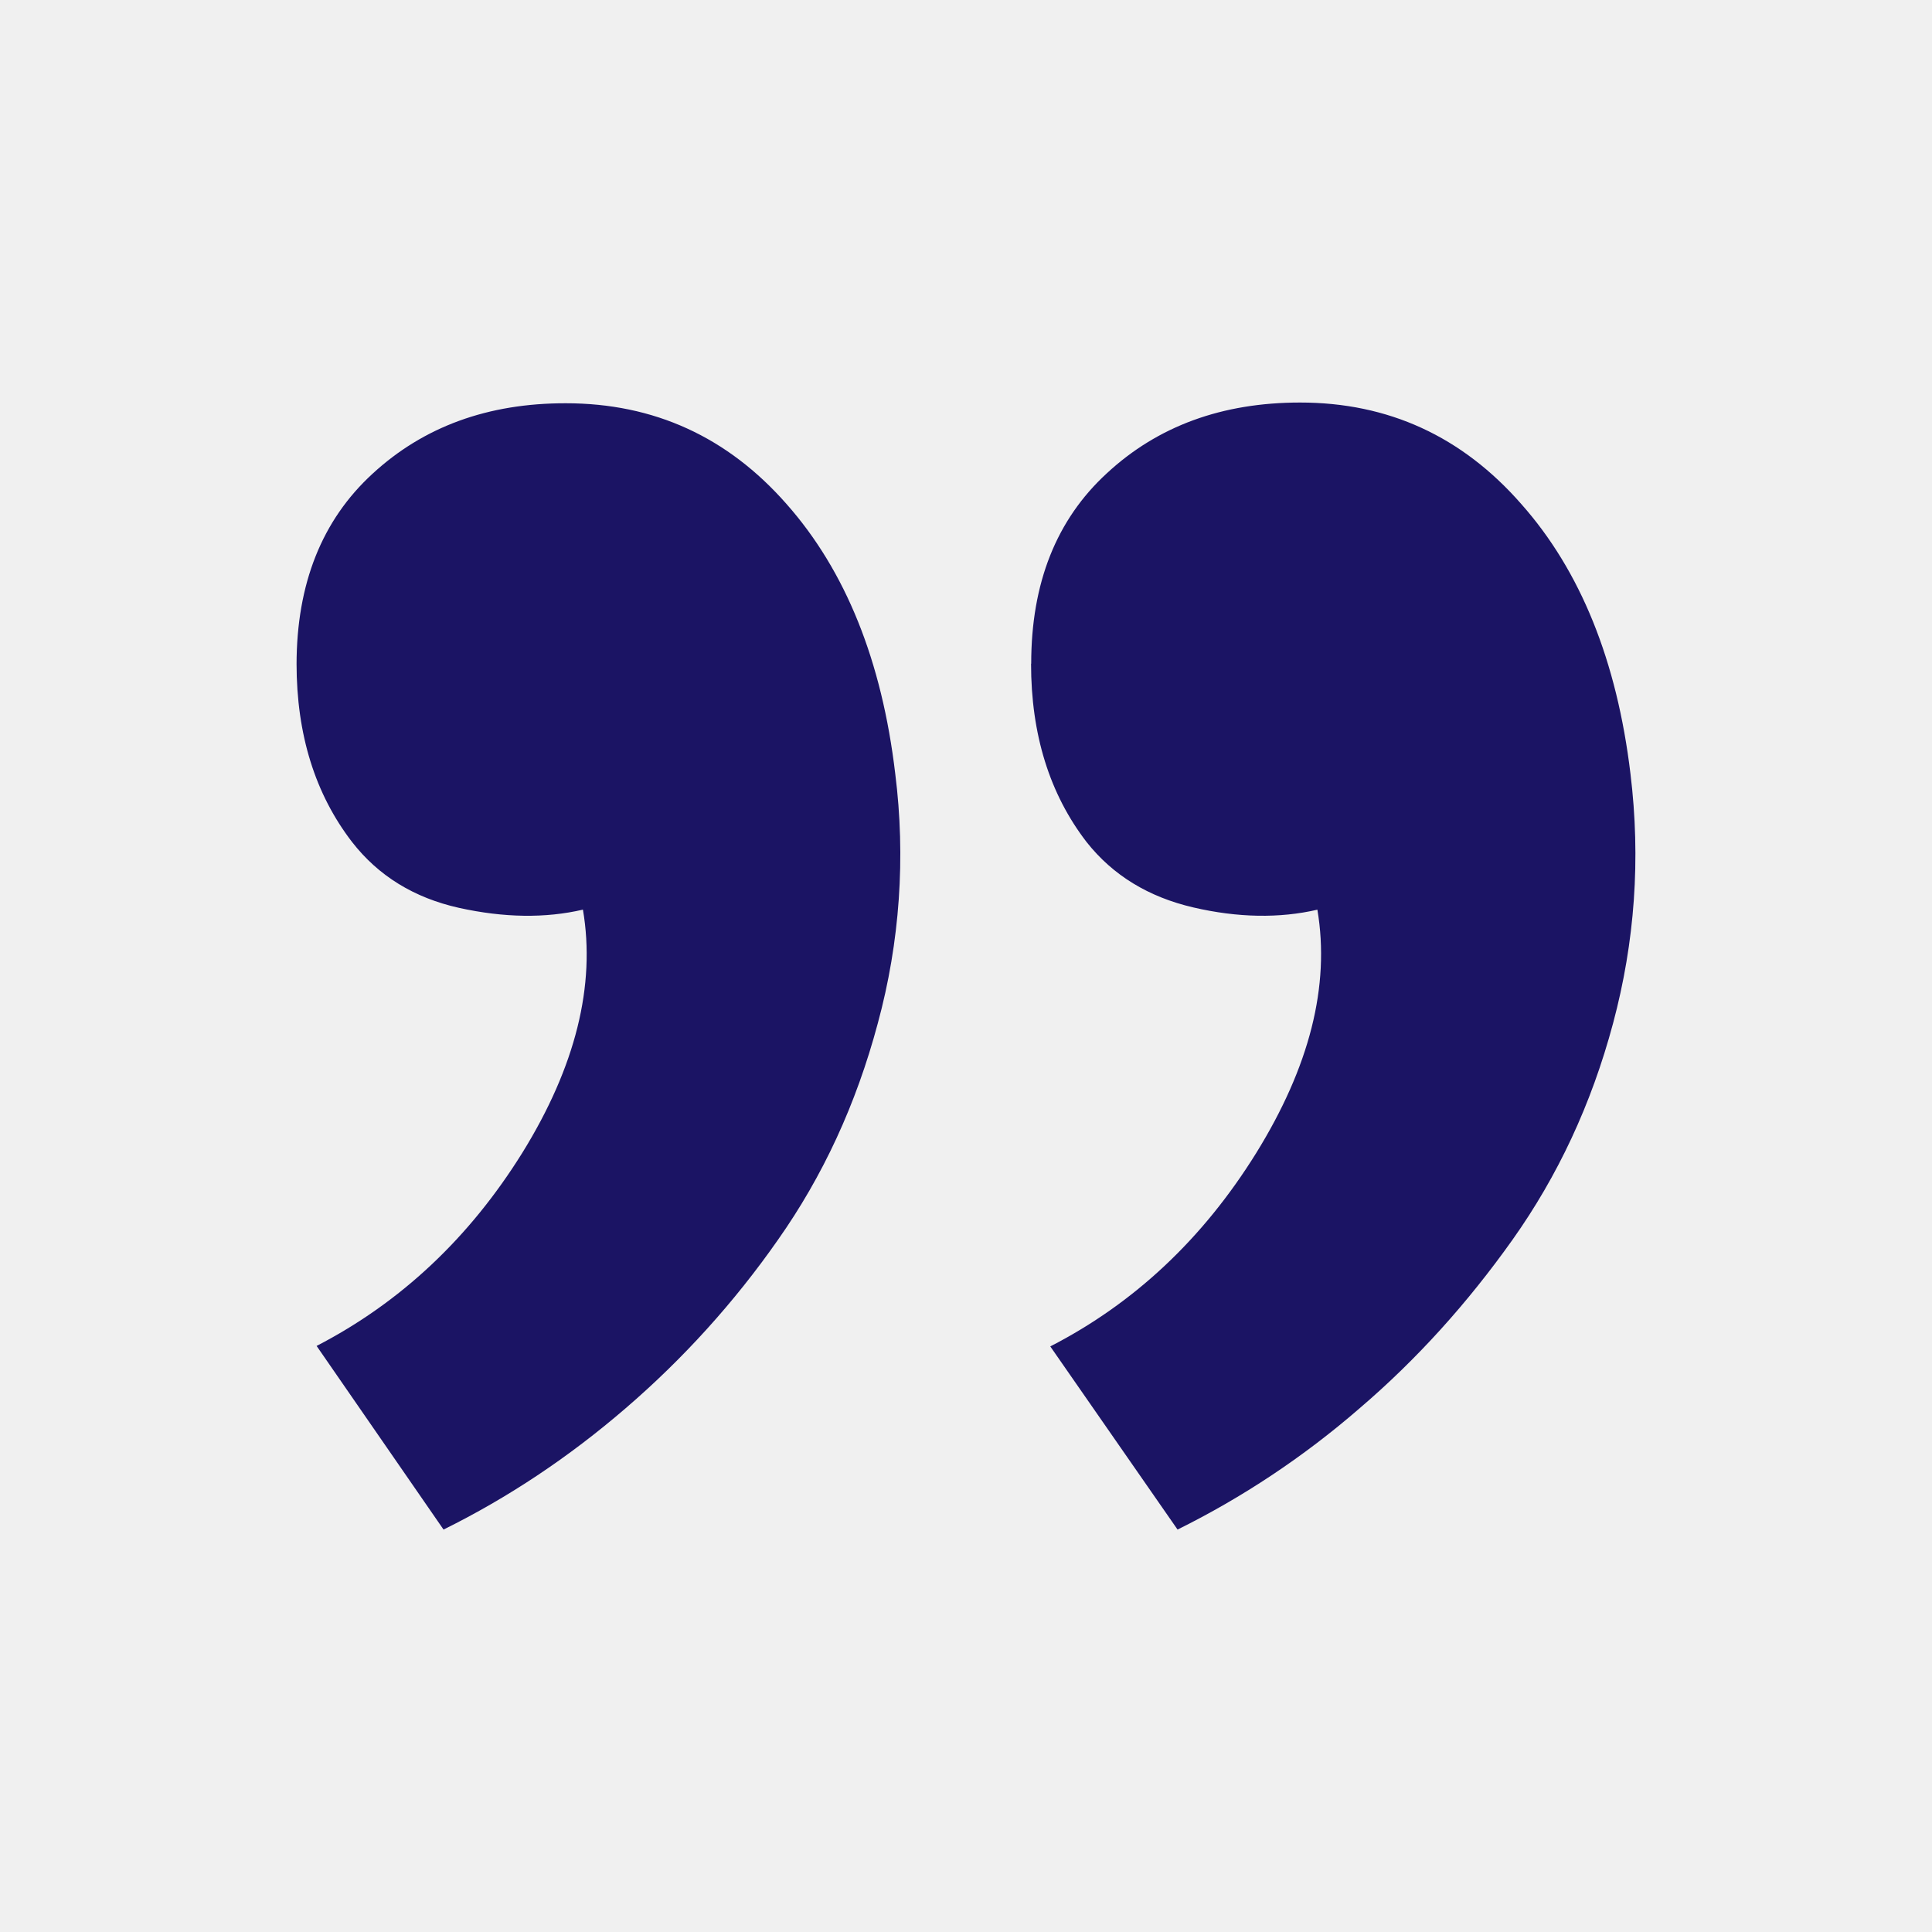
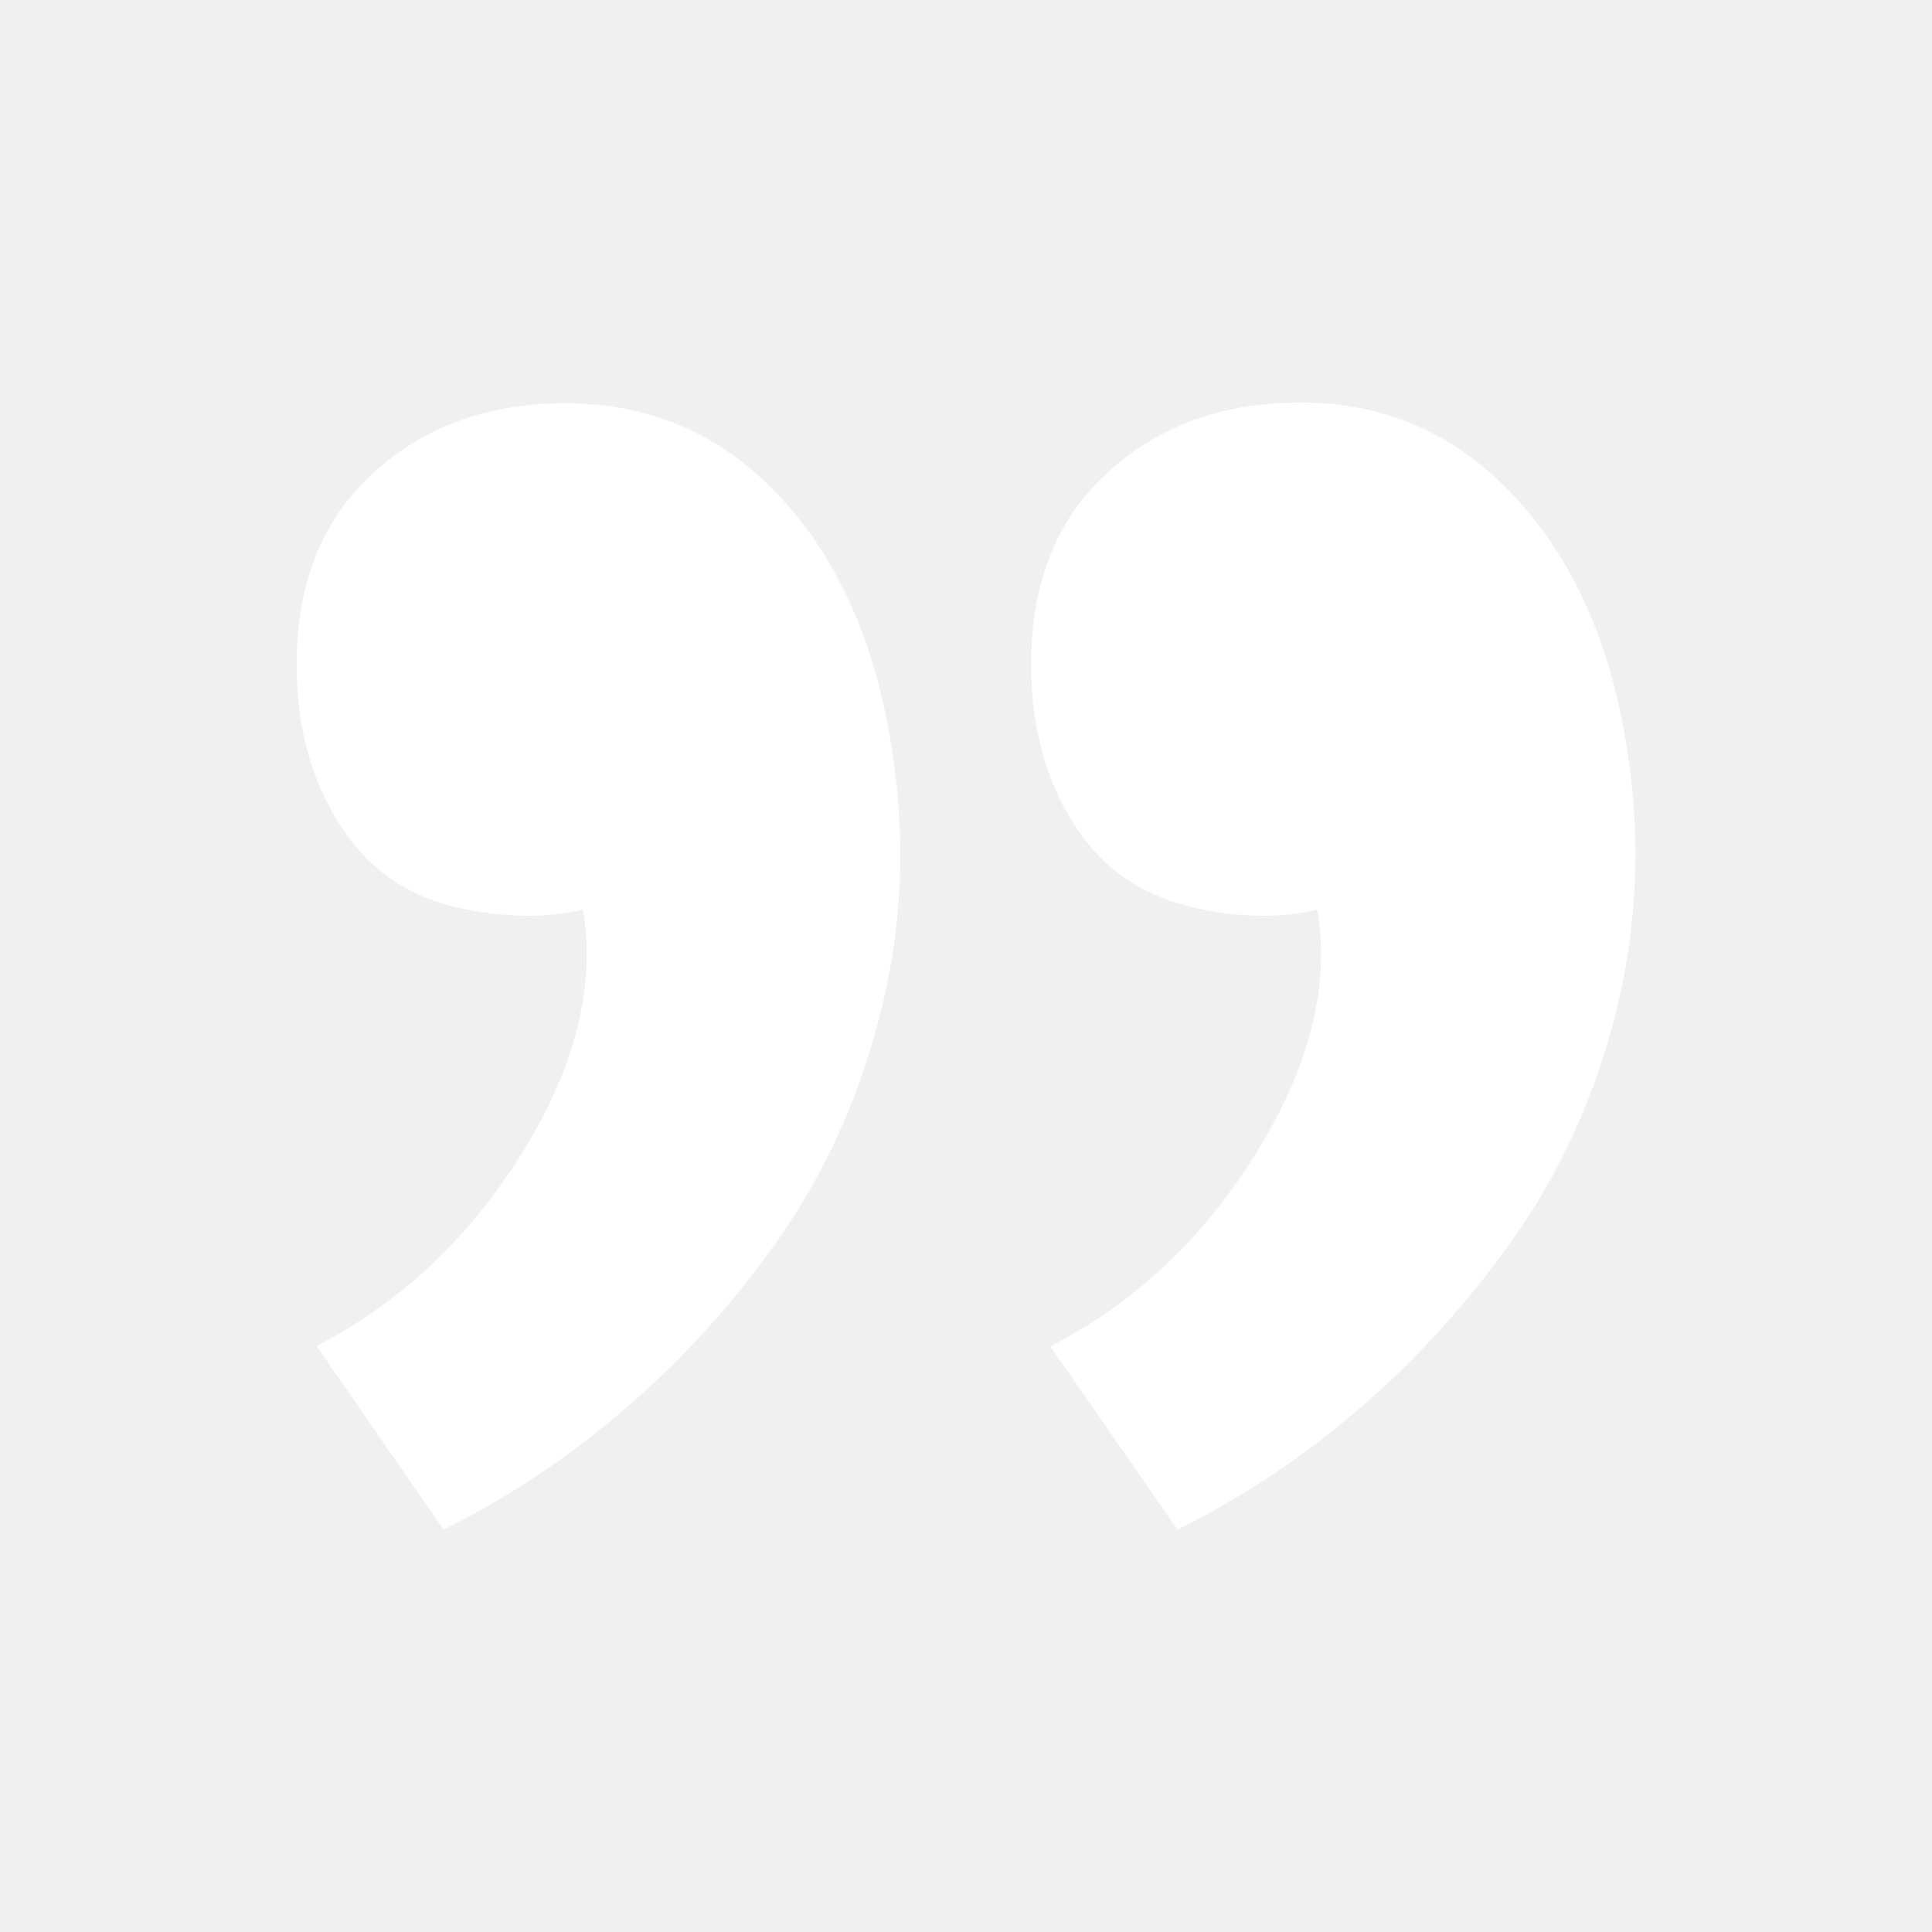
<svg xmlns="http://www.w3.org/2000/svg" width="40" height="40" viewBox="0 0 40 40" fill="none">
-   <path d="M21.347 13.739C21.347 15.206 21.73 16.438 22.497 17.434C23.04 18.121 23.777 18.572 24.709 18.788C25.625 19.001 26.492 19.016 27.275 18.834C27.542 20.418 27.108 22.094 26.009 23.871C24.906 25.647 23.485 26.982 21.745 27.876L24.38 31.668C25.713 31.008 26.98 30.171 28.147 29.159C29.33 28.148 30.38 26.984 31.314 25.669C32.247 24.354 32.947 22.869 33.397 21.186C33.847 19.503 33.972 17.786 33.757 16.019C33.477 13.686 32.724 11.819 31.497 10.436C30.271 9.035 28.745 8.334 26.917 8.334C25.308 8.334 23.974 8.818 22.917 9.798C21.871 10.758 21.349 12.073 21.35 13.744L21.347 13.739ZM6.14 13.739C6.14 15.206 6.523 16.438 7.29 17.434C7.835 18.134 8.572 18.588 9.502 18.796C10.435 19.002 11.291 19.014 12.069 18.833C12.335 20.399 11.918 22.083 10.815 23.866C9.715 25.633 8.295 26.966 6.555 27.866L9.183 31.668C10.518 31.008 11.774 30.172 12.95 29.159C14.144 28.133 15.205 26.96 16.107 25.669C17.034 24.353 17.724 22.869 18.174 21.186C18.631 19.504 18.753 17.749 18.535 16.019C18.259 13.686 17.509 11.819 16.285 10.436C15.063 9.045 13.539 8.349 11.713 8.349C10.102 8.347 8.768 8.834 7.71 9.811C6.665 10.771 6.141 12.087 6.14 13.758V13.739Z" fill="#1B1464" />
+   <path d="M21.347 13.739C21.347 15.206 21.73 16.438 22.497 17.434C23.04 18.121 23.777 18.572 24.709 18.788C25.625 19.001 26.492 19.016 27.275 18.834C27.542 20.418 27.108 22.094 26.009 23.871C24.906 25.647 23.485 26.982 21.745 27.876L24.38 31.668C25.713 31.008 26.98 30.171 28.147 29.159C29.33 28.148 30.38 26.984 31.314 25.669C32.247 24.354 32.947 22.869 33.397 21.186C33.847 19.503 33.972 17.786 33.757 16.019C33.477 13.686 32.724 11.819 31.497 10.436C30.271 9.035 28.745 8.334 26.917 8.334C25.308 8.334 23.974 8.818 22.917 9.798C21.871 10.758 21.349 12.073 21.35 13.744L21.347 13.739ZM6.14 13.739C6.14 15.206 6.523 16.438 7.29 17.434C7.835 18.134 8.572 18.588 9.502 18.796C10.435 19.002 11.291 19.014 12.069 18.833C12.335 20.399 11.918 22.083 10.815 23.866C9.715 25.633 8.295 26.966 6.555 27.866L9.183 31.668C10.518 31.008 11.774 30.172 12.95 29.159C14.144 28.133 15.205 26.96 16.107 25.669C17.034 24.353 17.724 22.869 18.174 21.186C18.631 19.504 18.753 17.749 18.535 16.019C18.259 13.686 17.509 11.819 16.285 10.436C15.063 9.045 13.539 8.349 11.713 8.349C10.102 8.347 8.768 8.834 7.71 9.811C6.665 10.771 6.141 12.087 6.14 13.758V13.739Z" fill="white" />
</svg>
